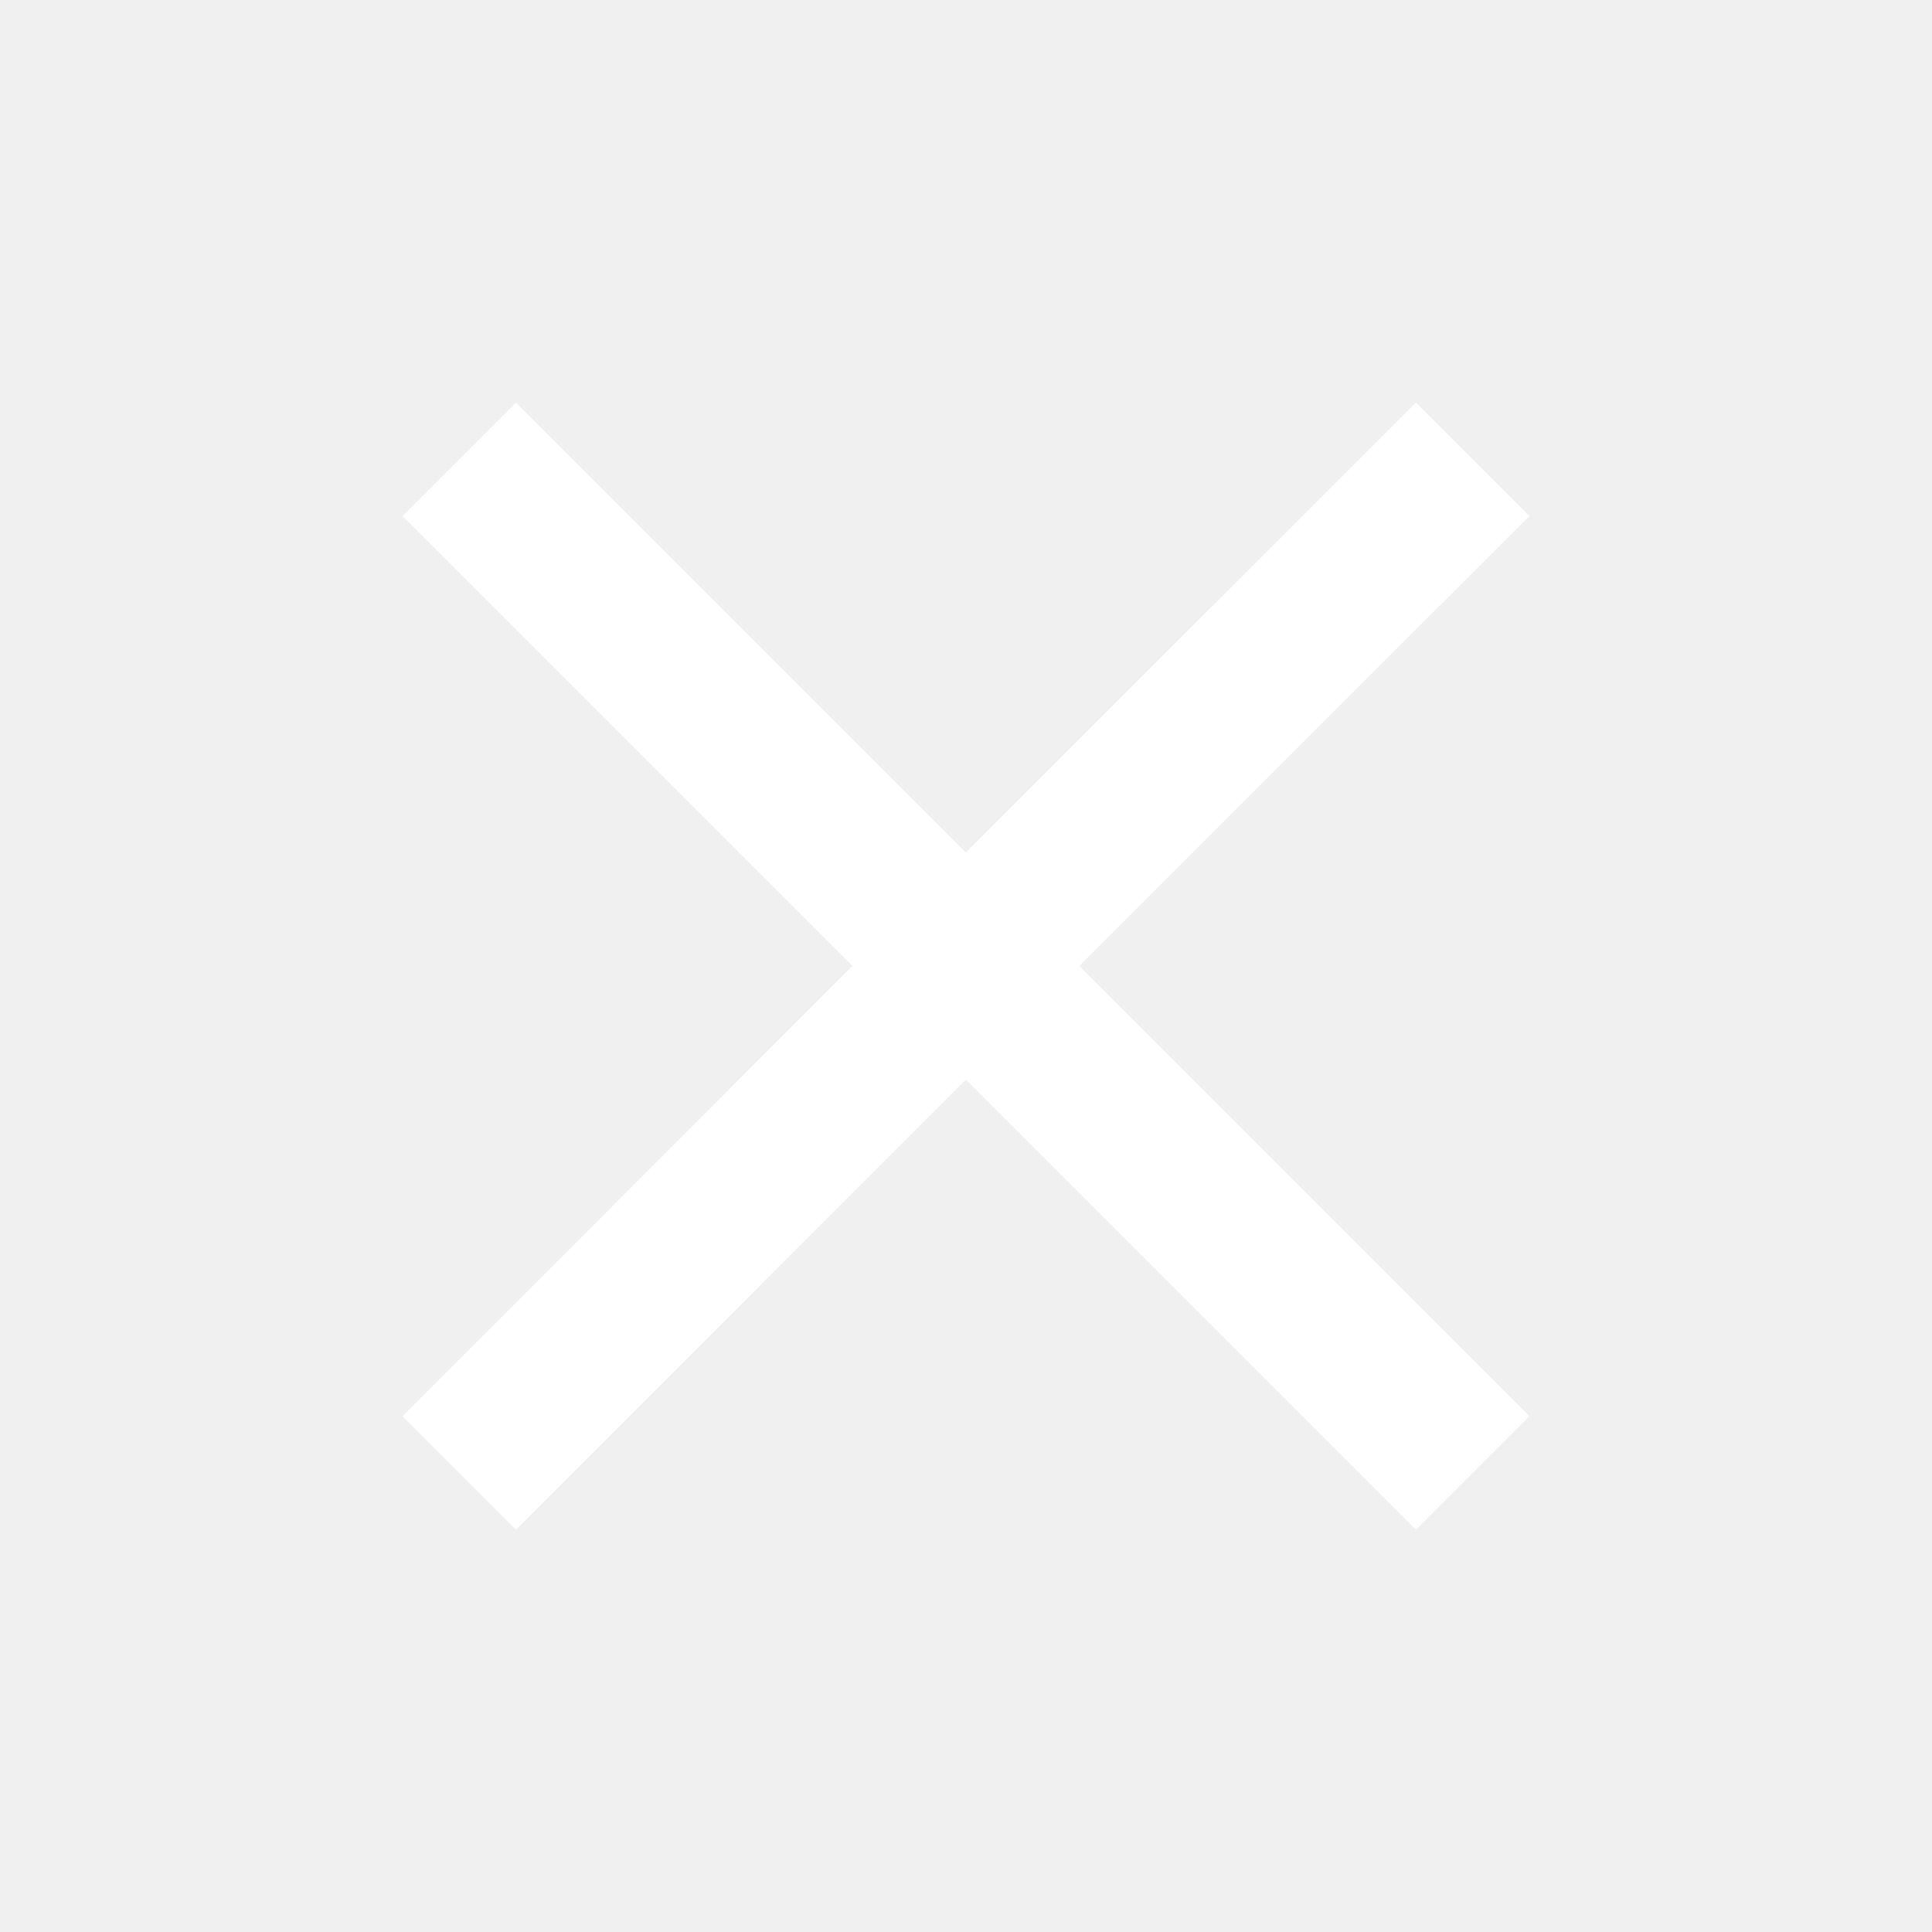
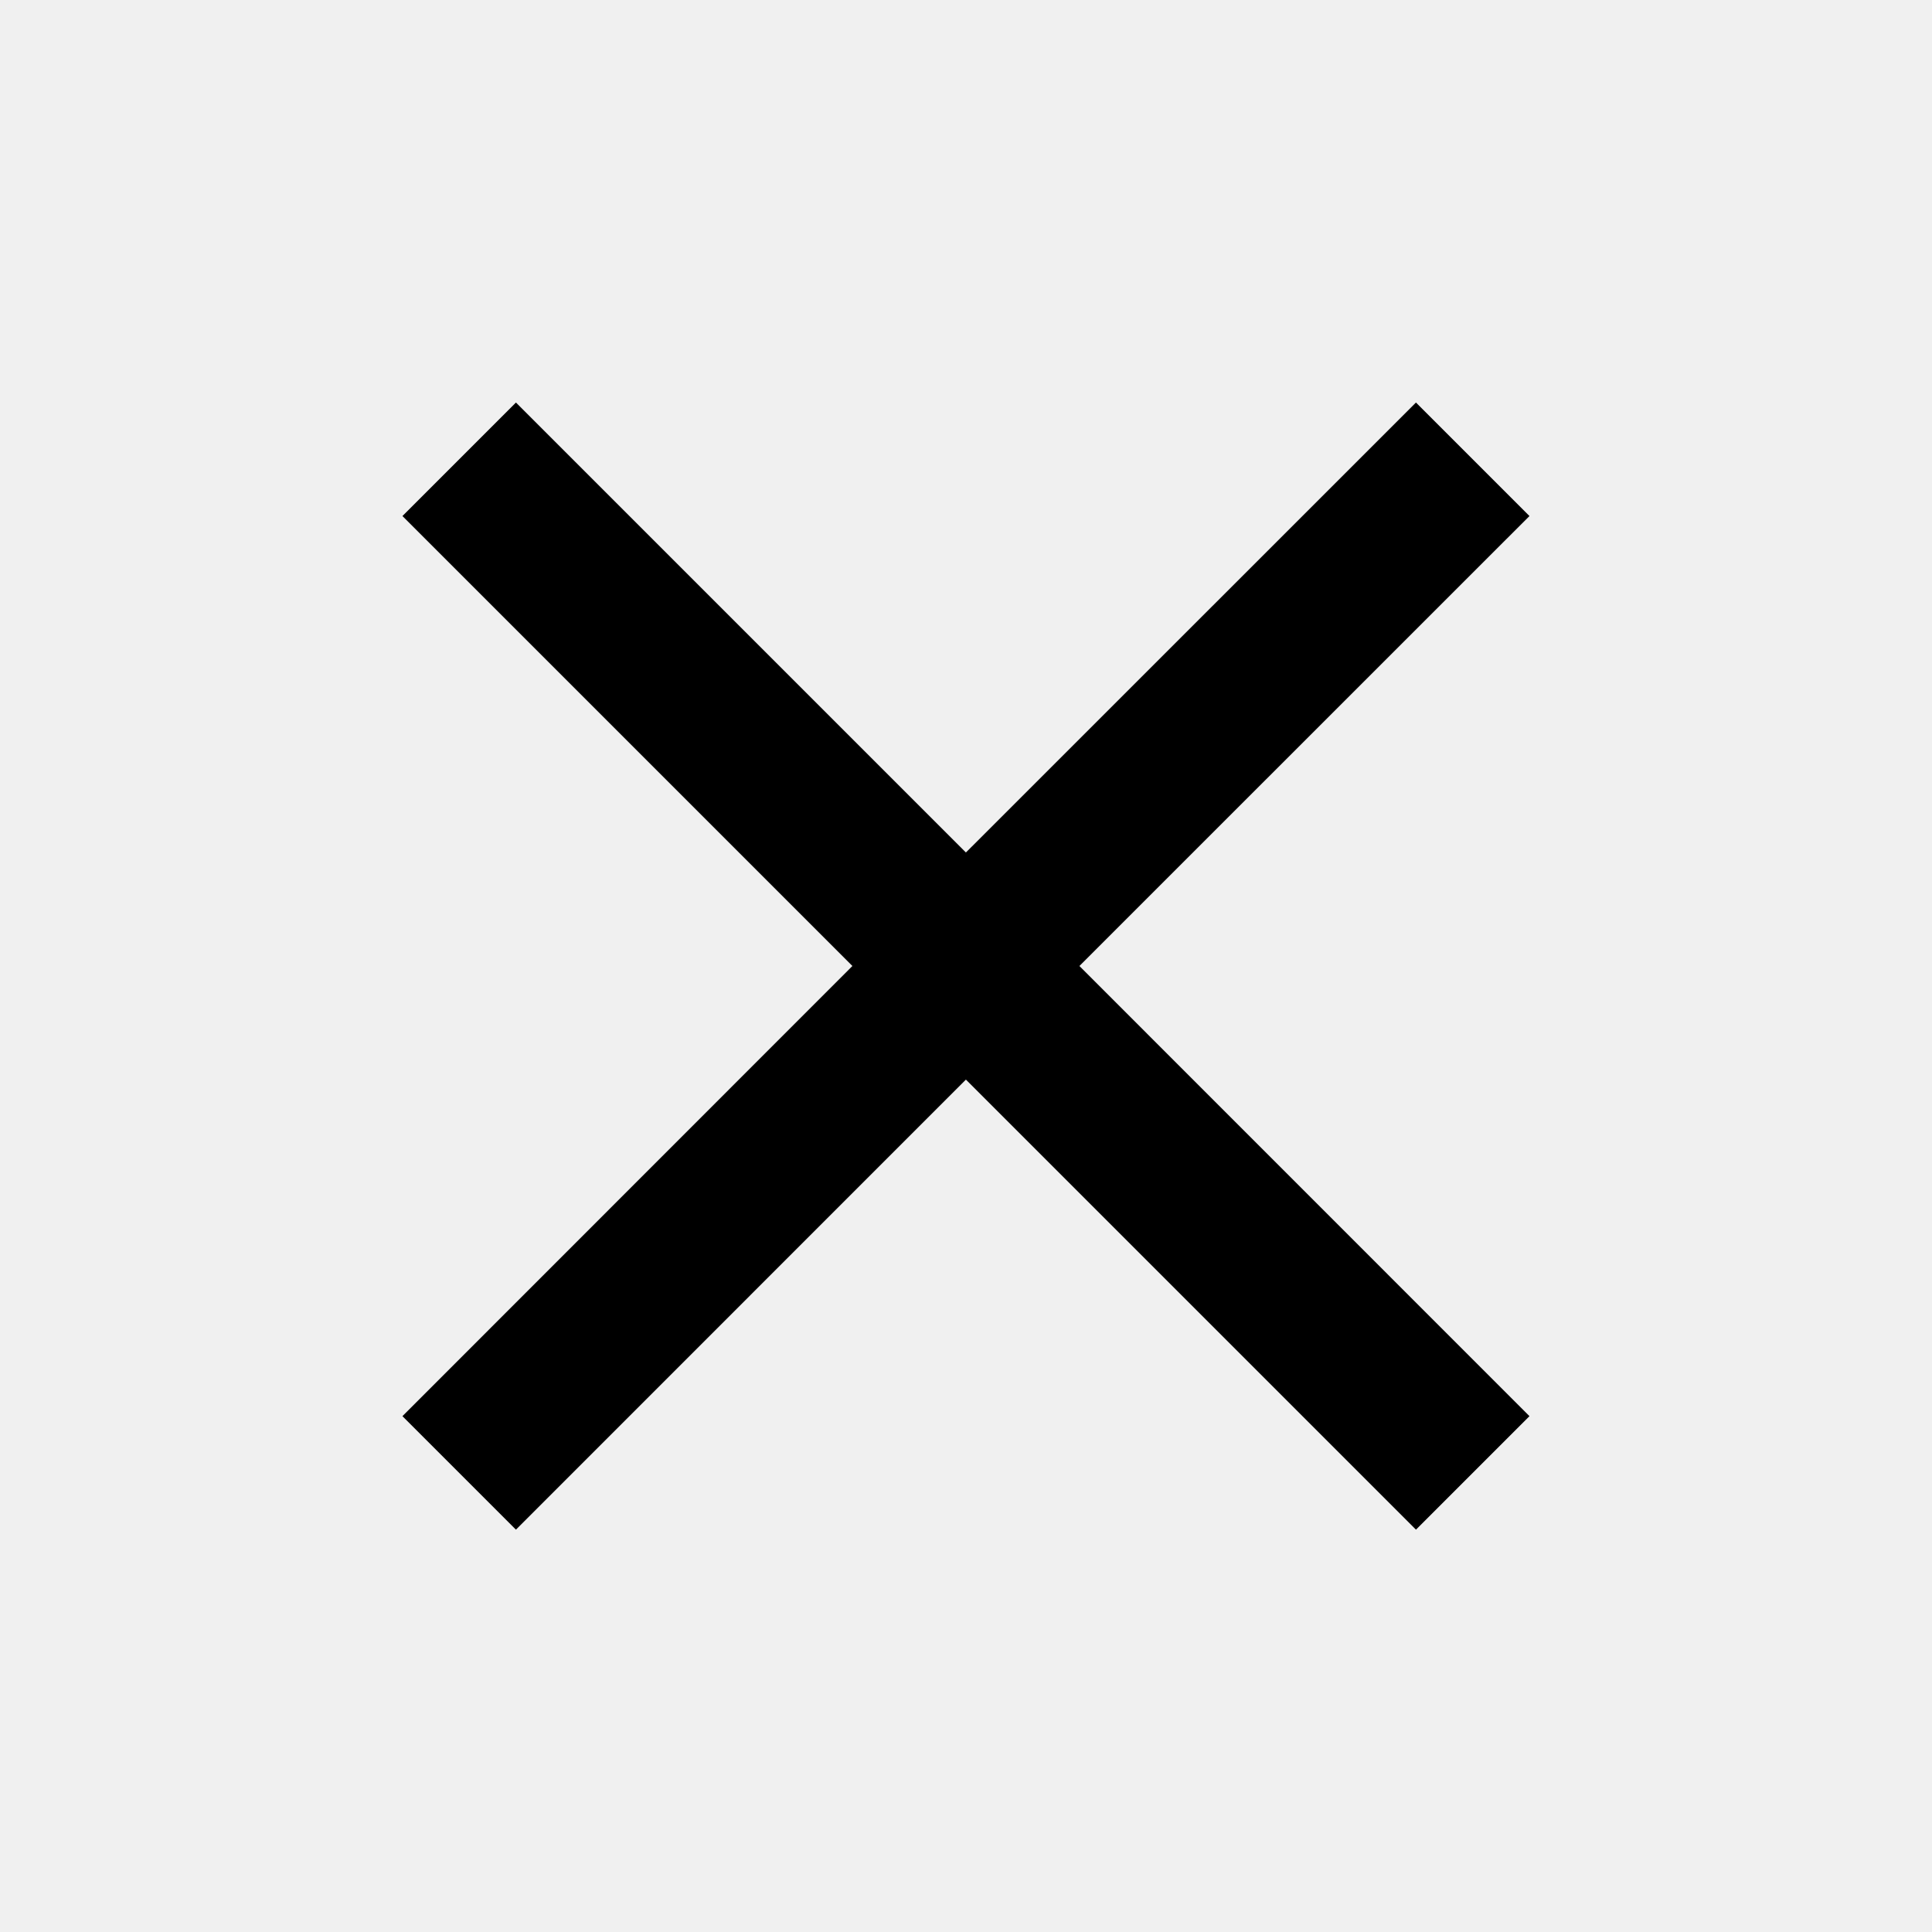
<svg xmlns="http://www.w3.org/2000/svg" width="20" height="20" viewBox="0 0 20 20" fill="none">
-   <path d="m15.833 5.342-1.175-1.175-4.659 4.658-4.658-4.658-1.175 1.175L8.824 10 4.166 14.66l1.175 1.175 4.658-4.659 4.659 4.659 1.175-1.175L11.174 10l4.659-4.658z" fill="#fff" />
+   <path d="m15.833 5.342-1.175-1.175-4.659 4.658-4.658-4.658-1.175 1.175L8.824 10 4.166 14.66l1.175 1.175 4.658-4.659 4.659 4.659 1.175-1.175L11.174 10l4.659-4.658z" fill="#000" />
</svg>
